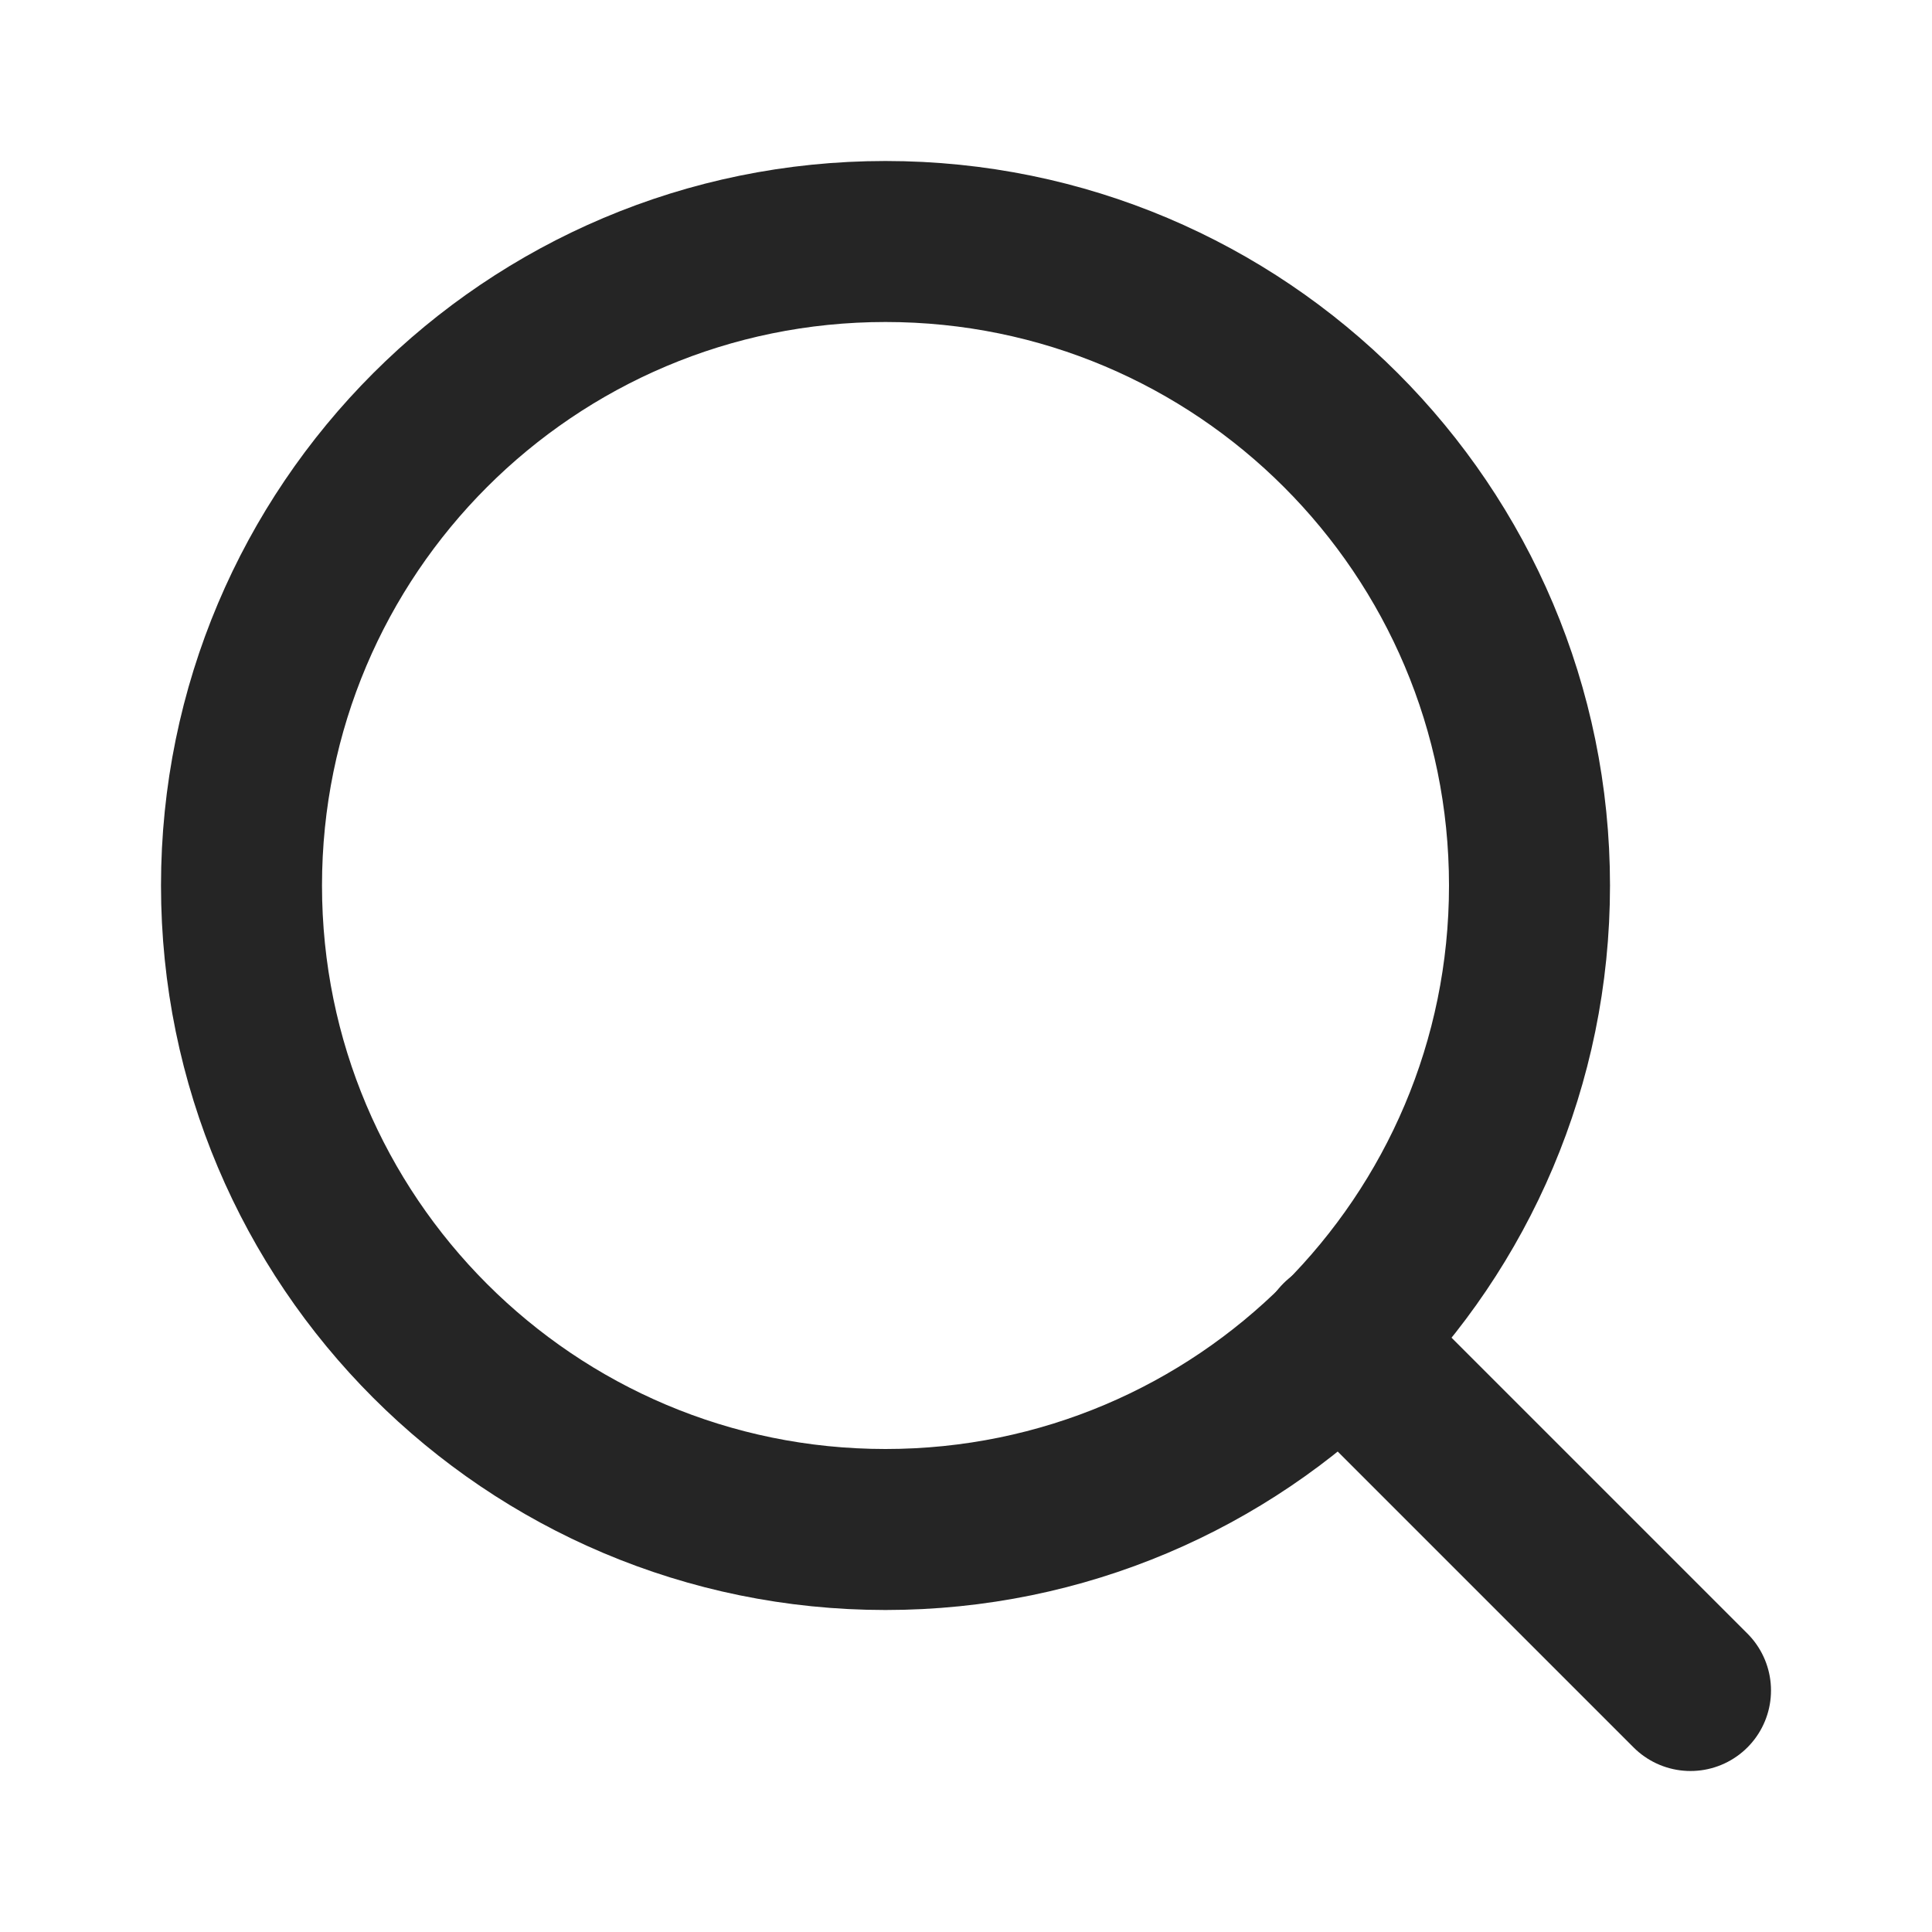
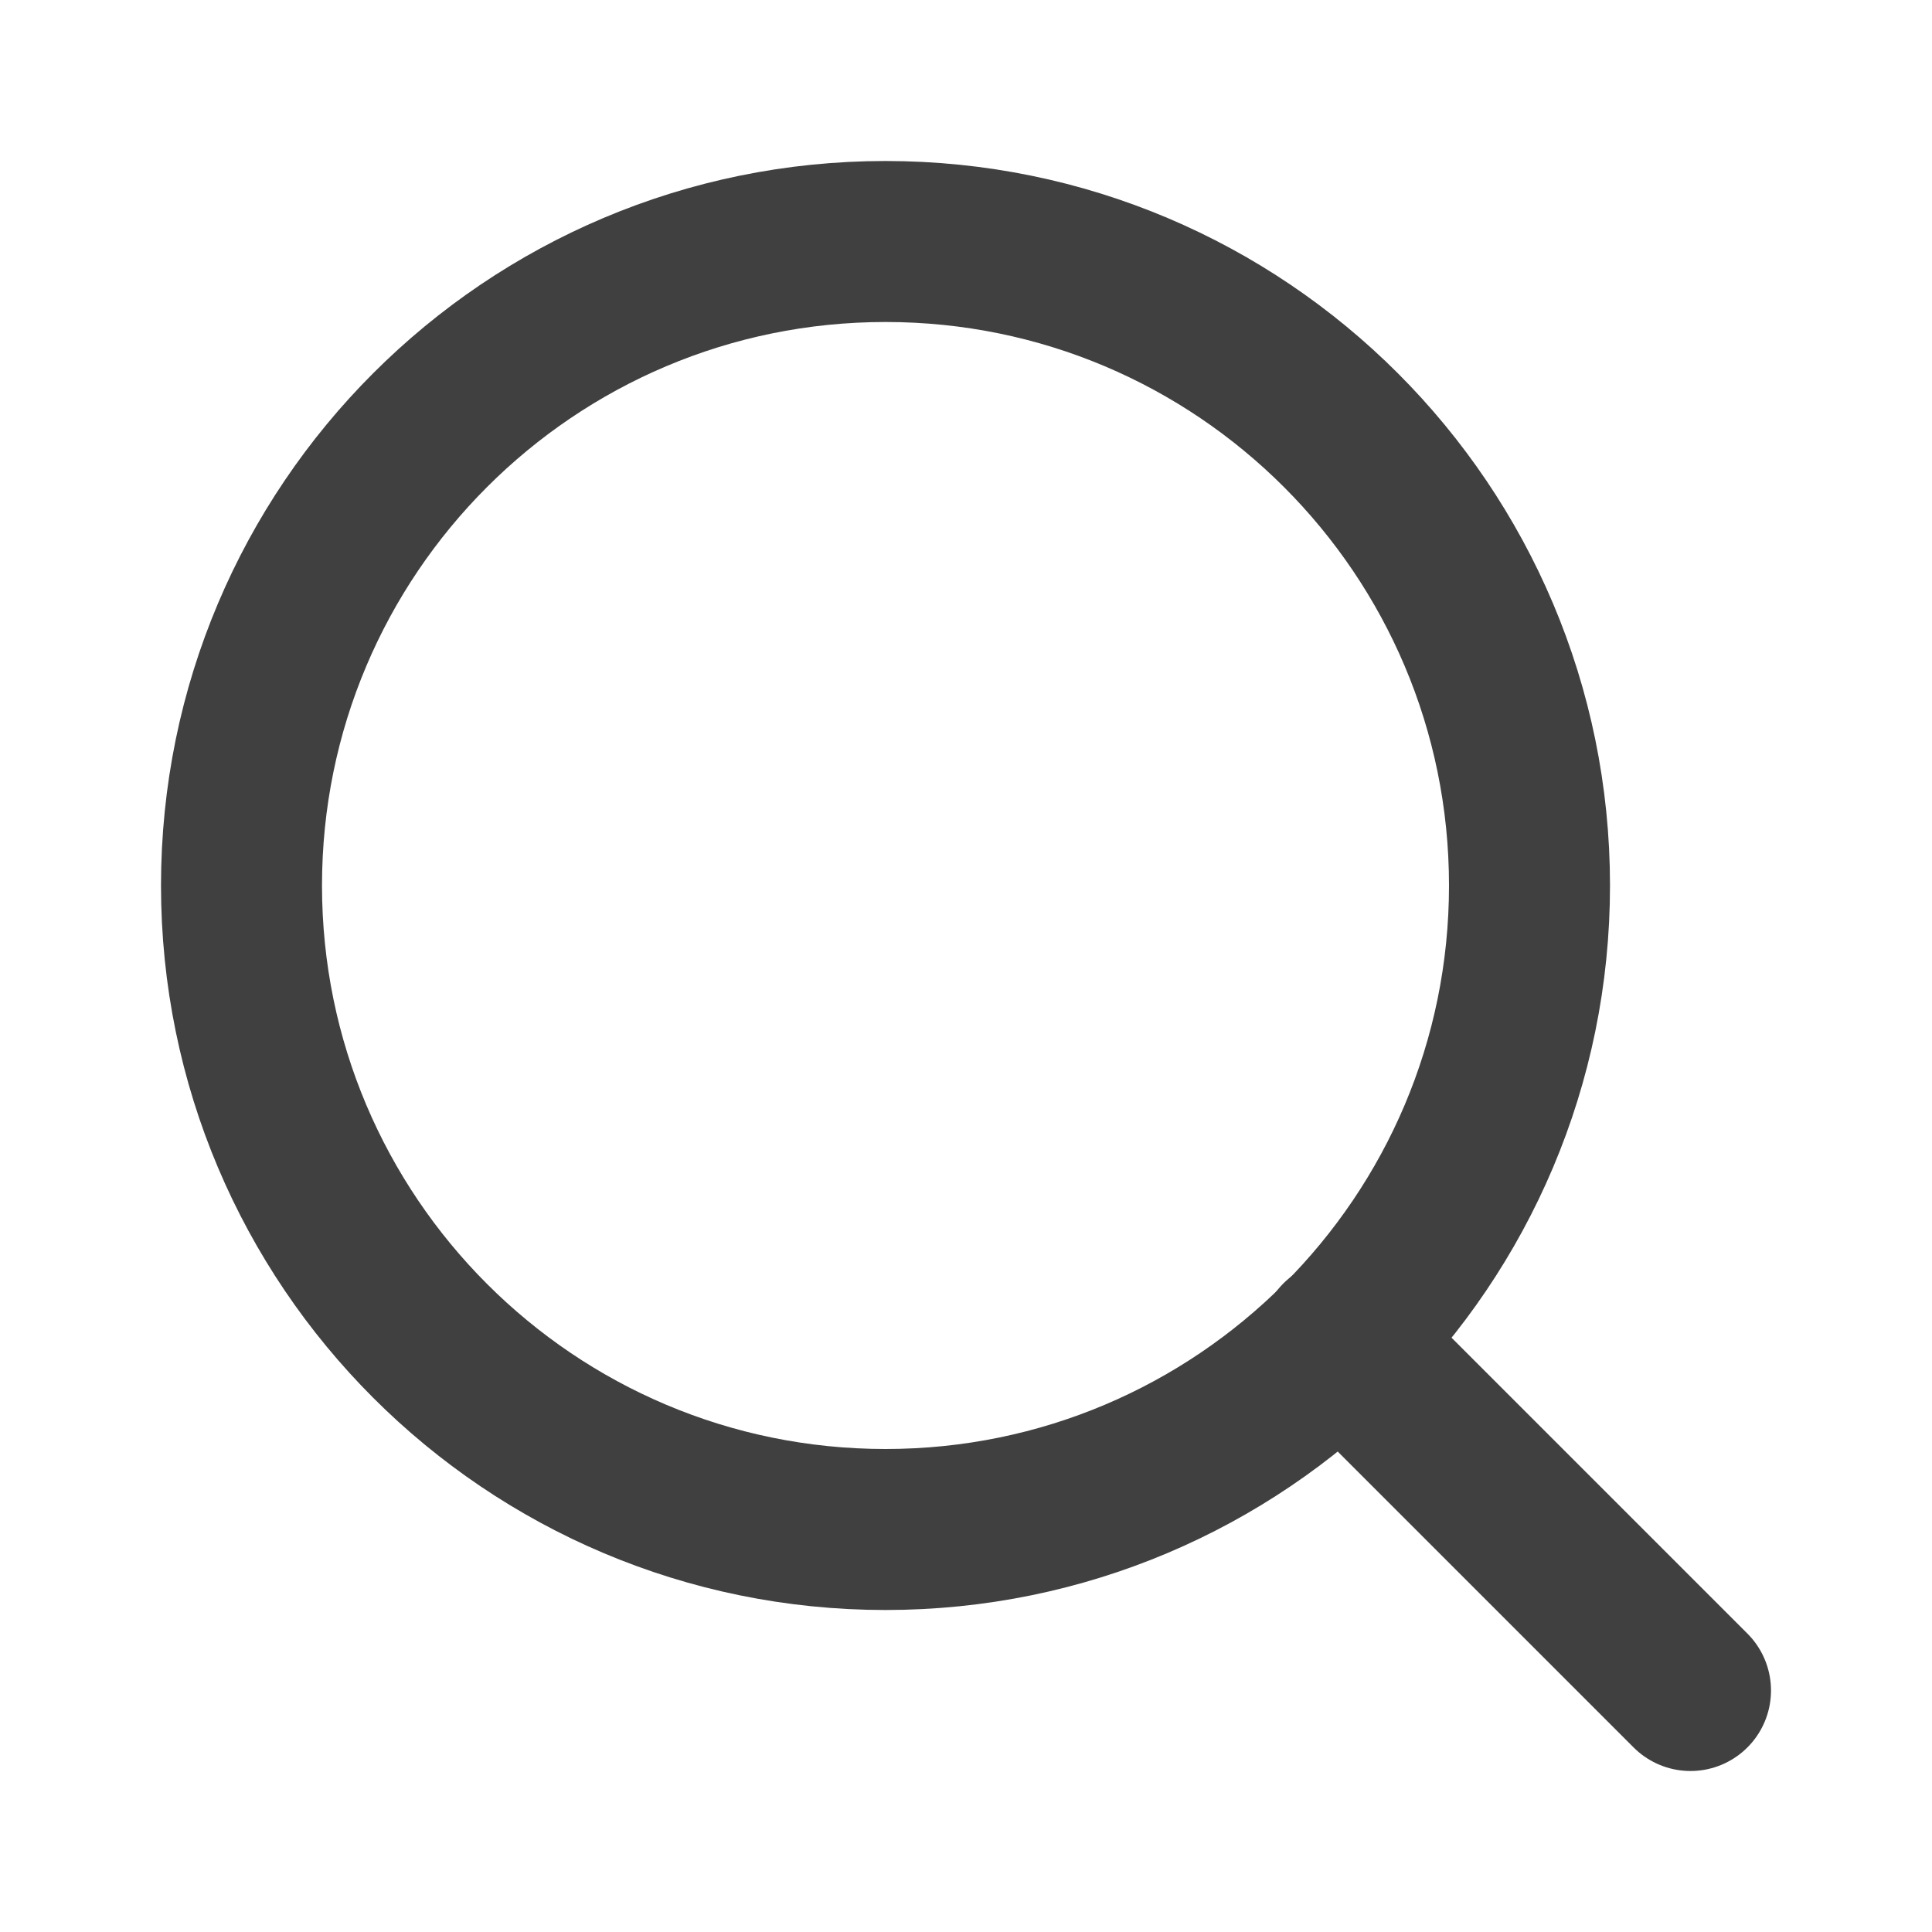
- <svg xmlns="http://www.w3.org/2000/svg" width="24" height="24" viewBox="0 0 24 24" fill="none" stroke="#252525" stroke-width="2" stroke-linecap="round" stroke-linejoin="round" class="feather feather-search">
+ <svg xmlns="http://www.w3.org/2000/svg" width="24" height="24" viewBox="0 0 24 24" fill="none" stroke="#404040" stroke-width="2" stroke-linecap="round" stroke-linejoin="round" class="feather feather-search">
  <circle cx="11" cy="11" r="8" />
  <line x1="21" y1="21" x2="16.65" y2="16.65" />
</svg>
